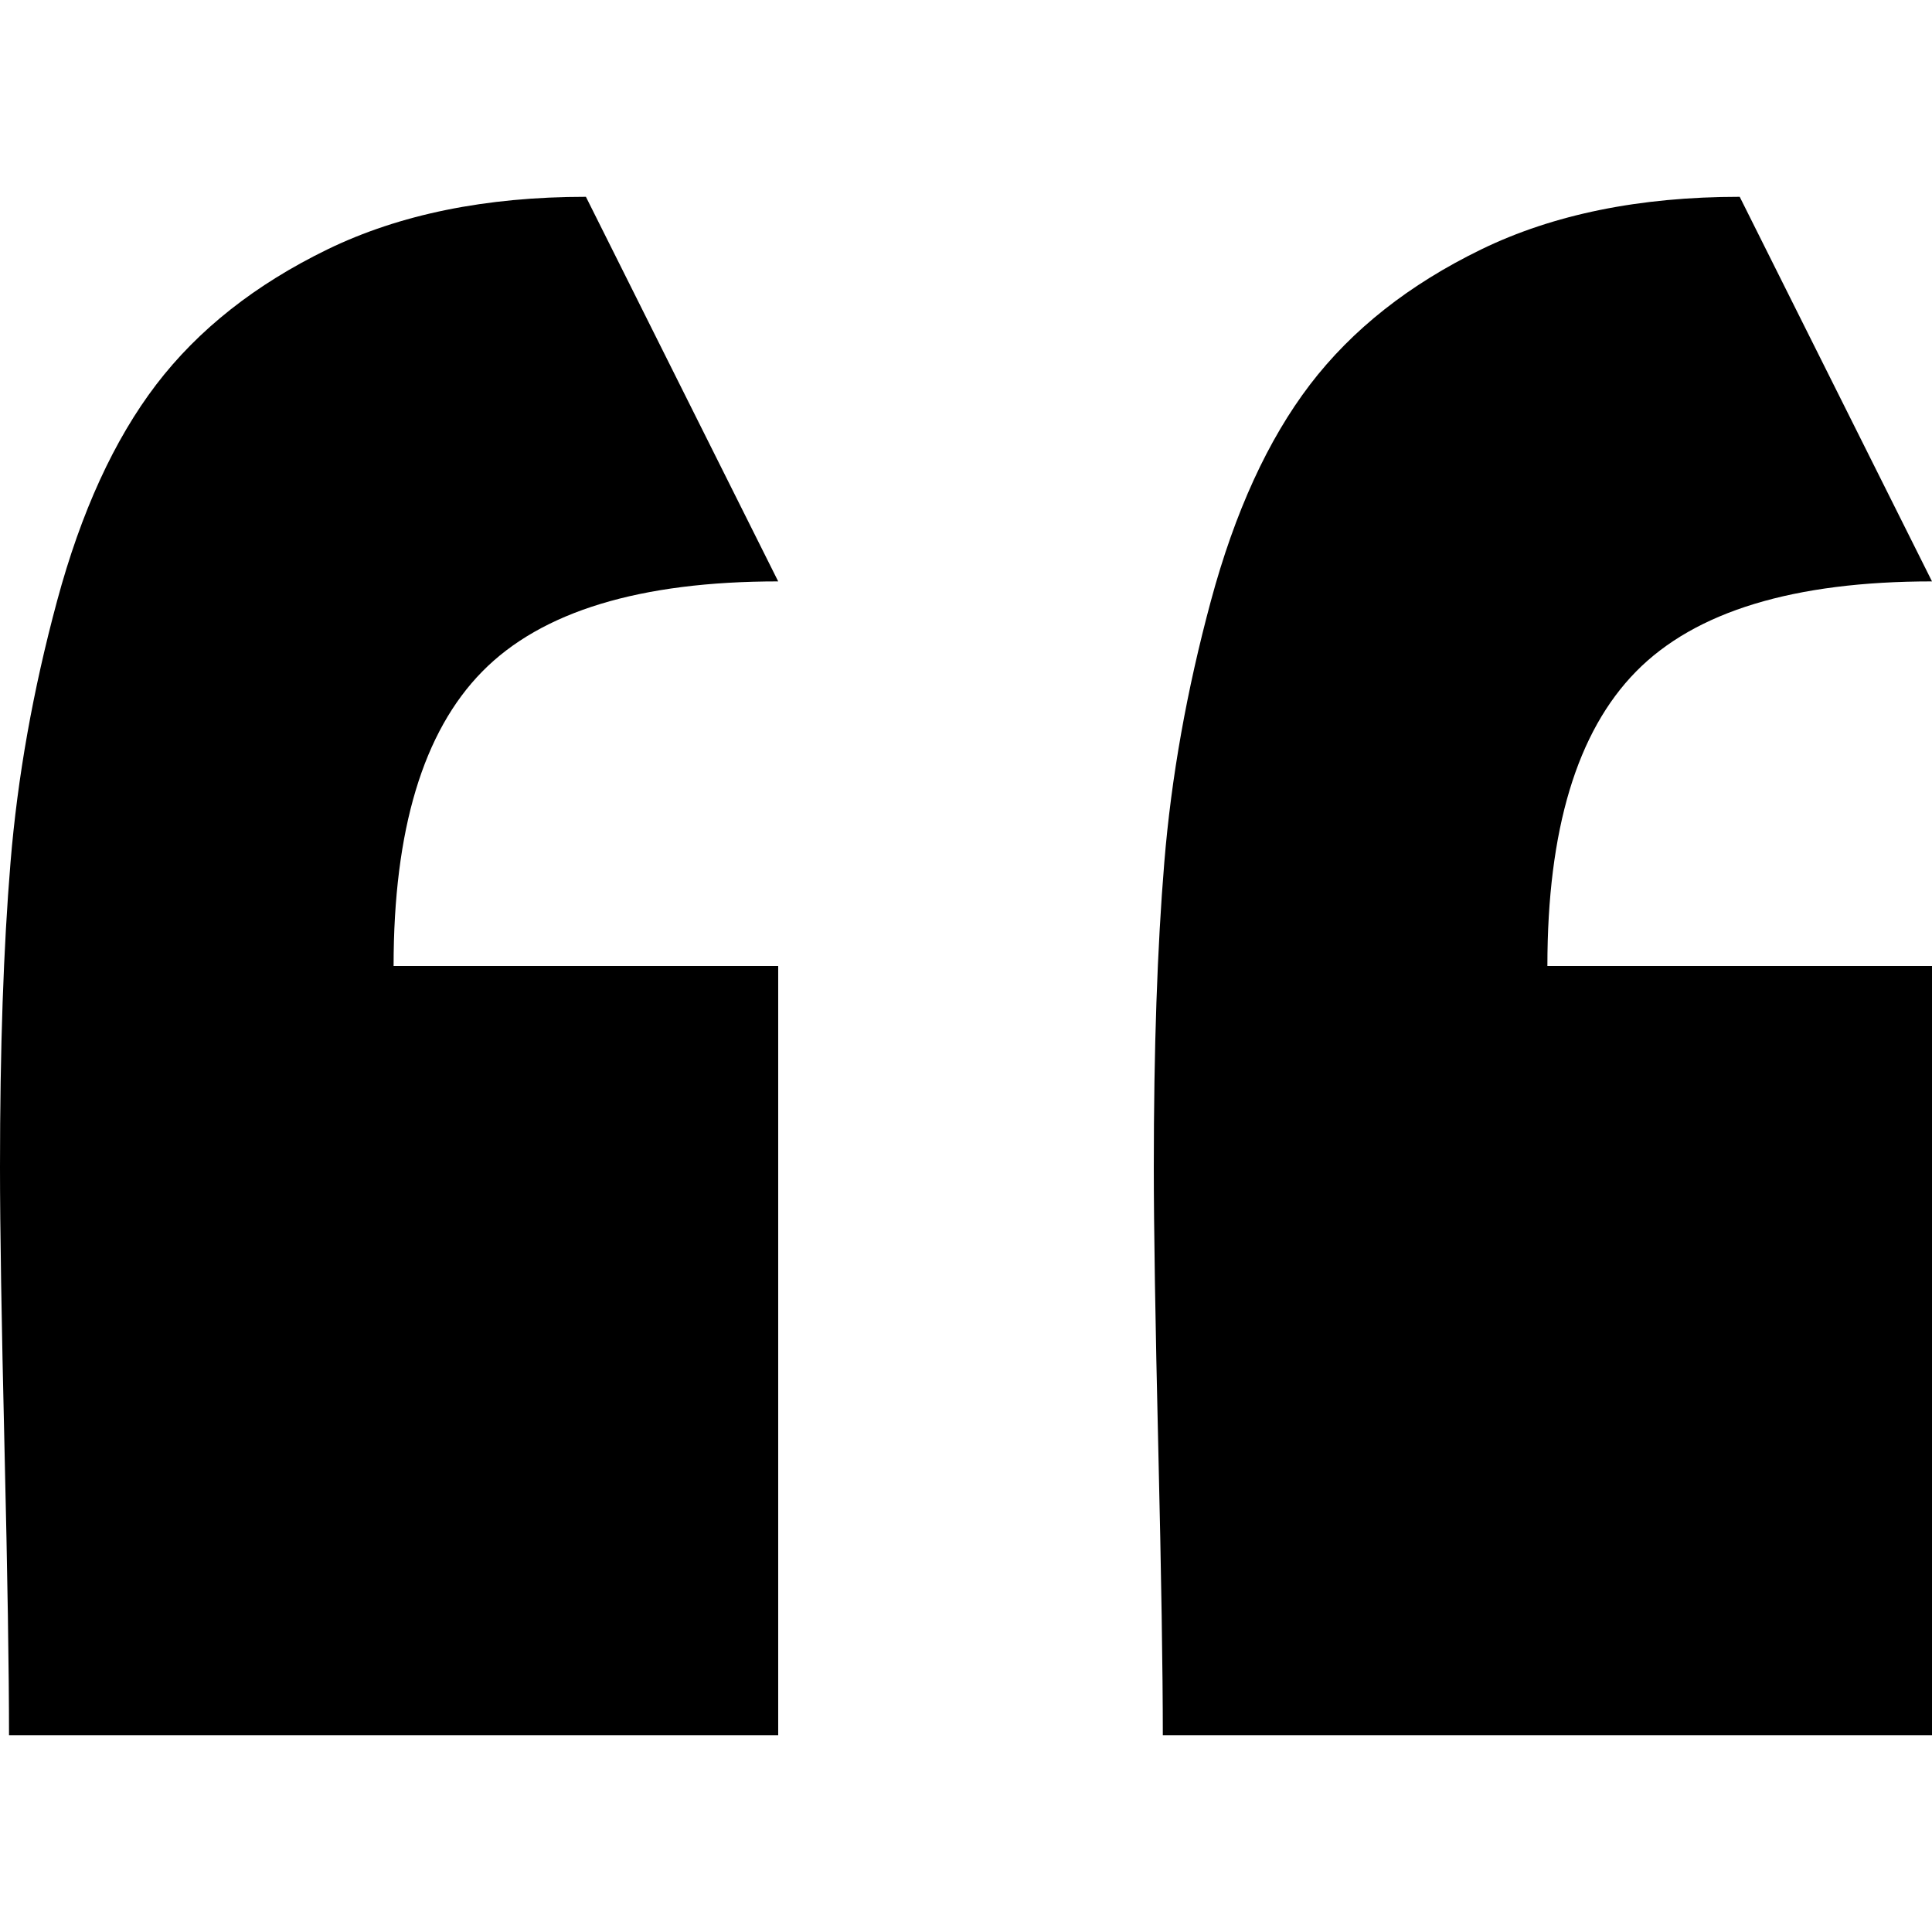
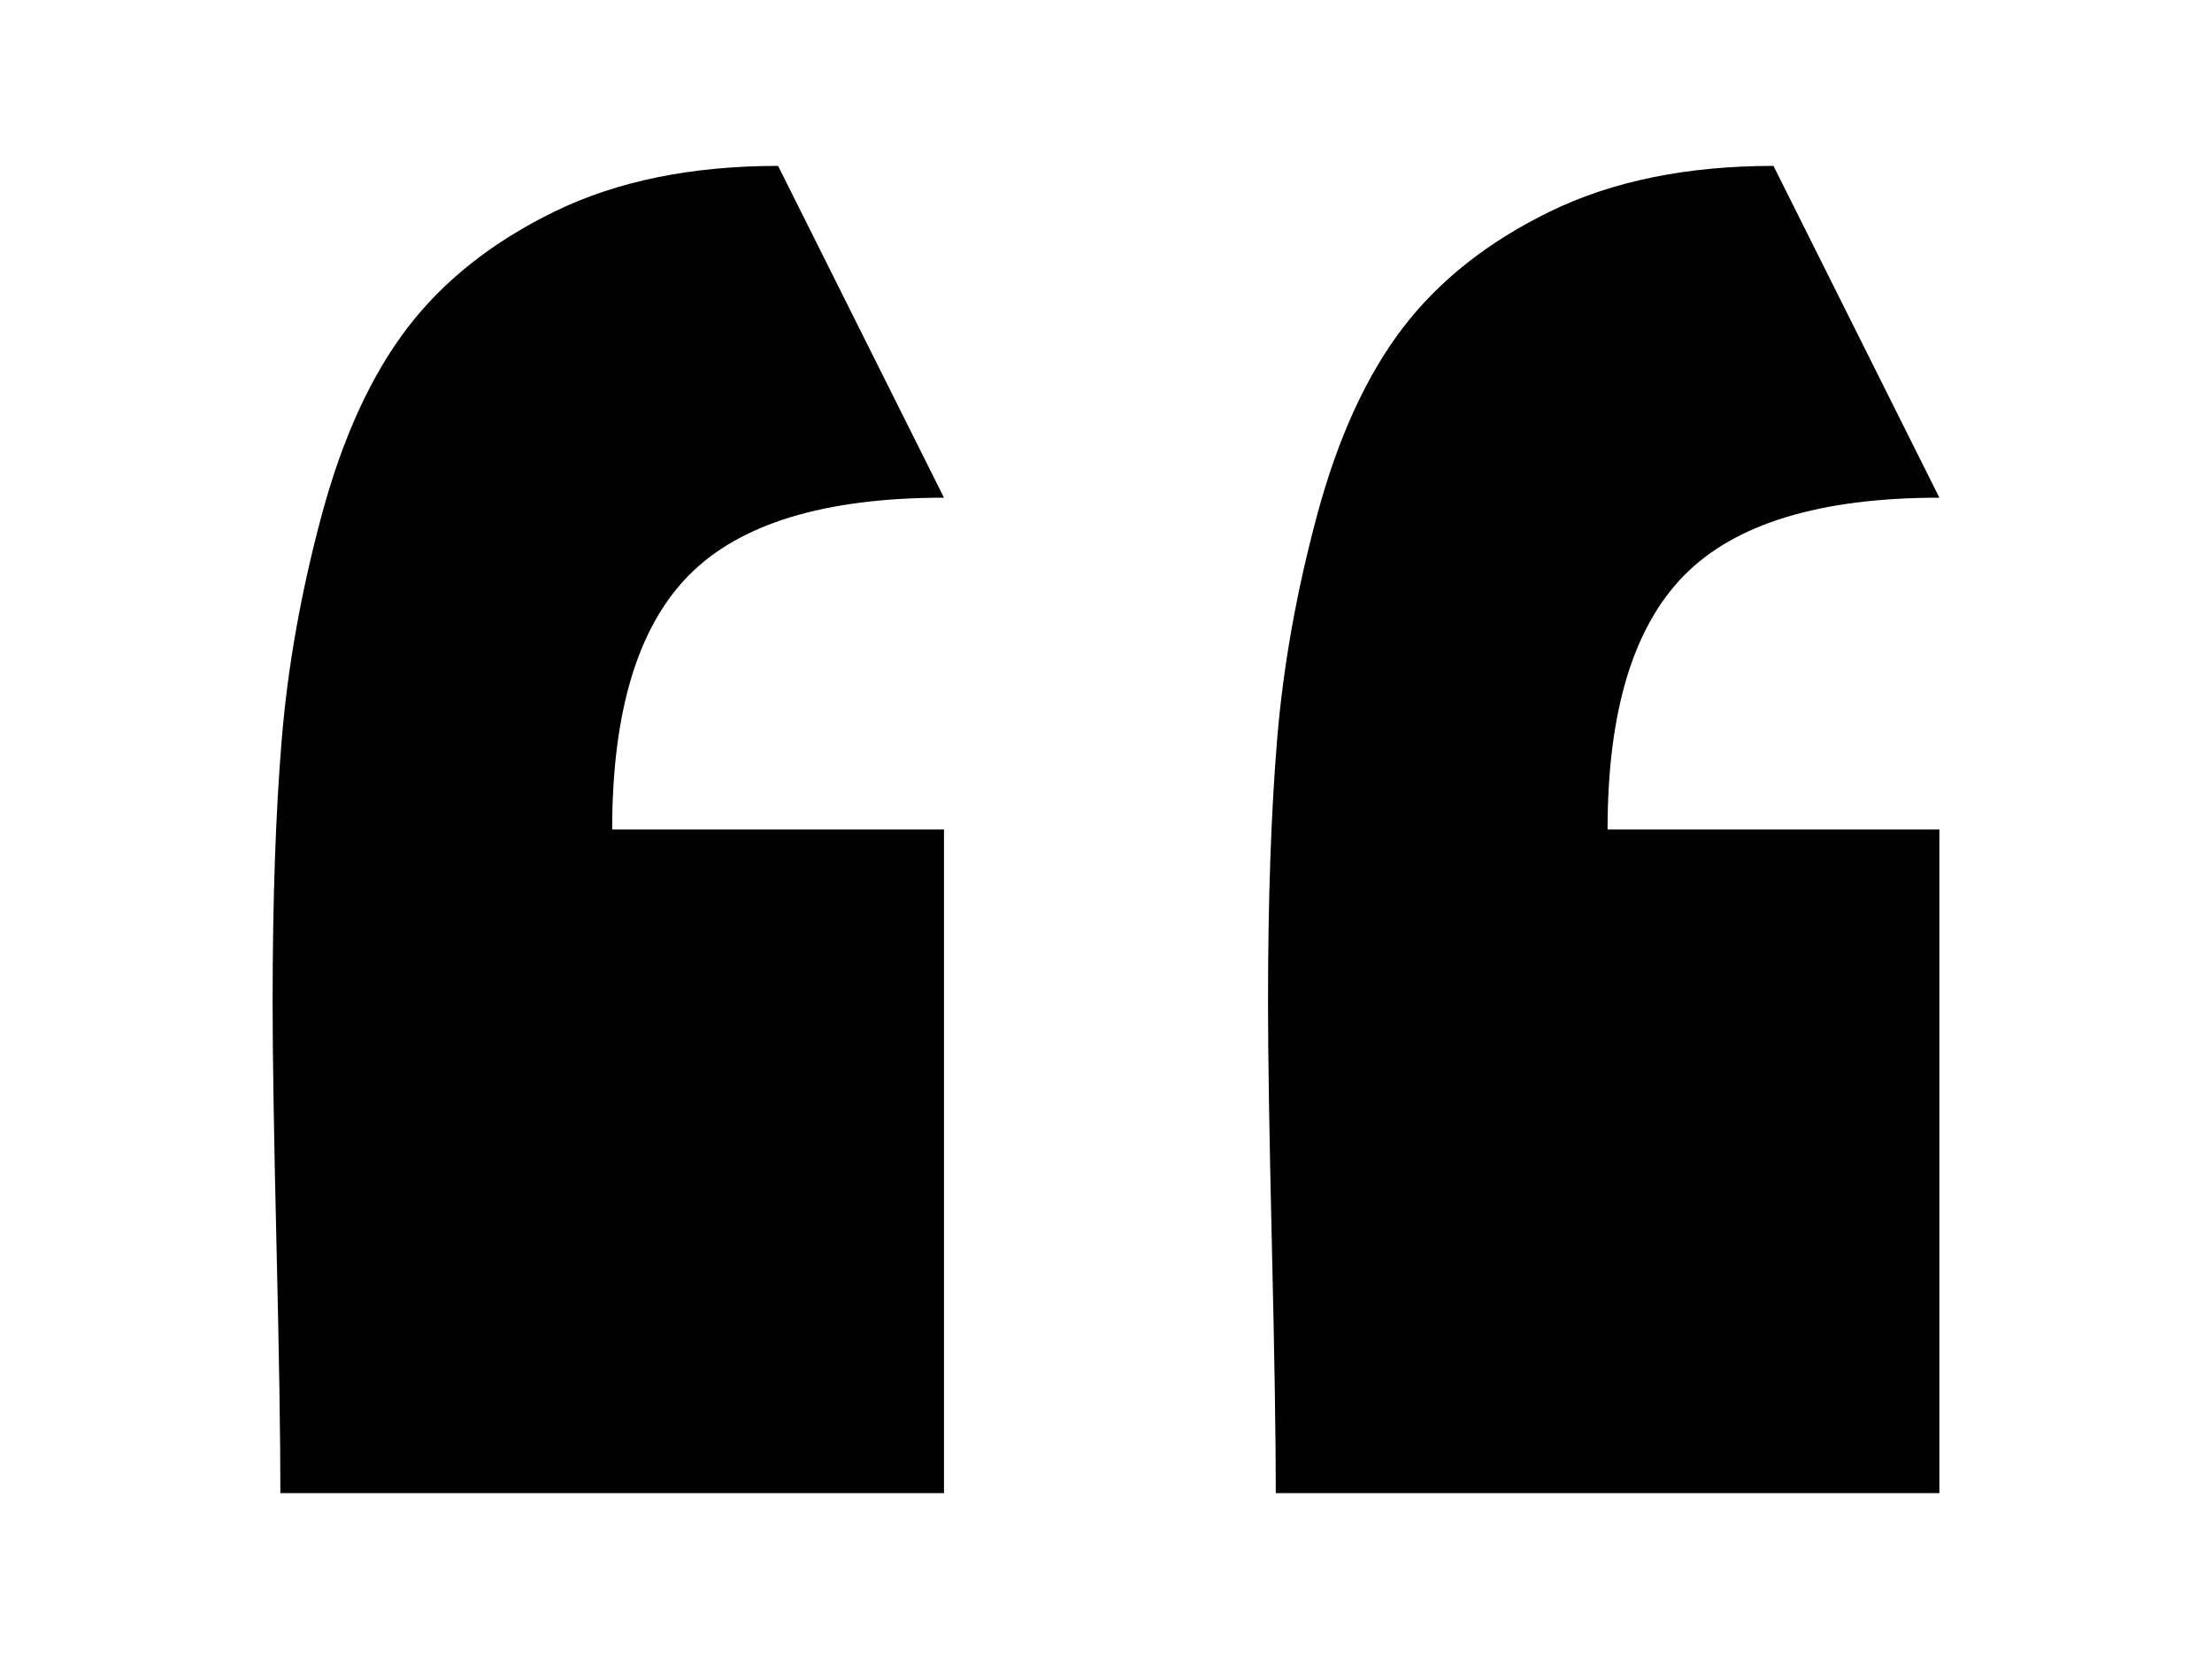
- <svg xmlns="http://www.w3.org/2000/svg" version="1.1" id="Layer_1" x="0px" y="0px" width="600px" height="600px" viewBox="0 0 600 600" enable-background="new 0 0 600 600" xml:space="preserve">
+ <svg xmlns="http://www.w3.org/2000/svg" version="1.1" id="Layer_1" x="0px" y="0px" width="1000px" height="750px" viewBox="0 0 1000 750" enable-background="new 0 0 1000 750" xml:space="preserve">
  <g>
-     <path d="M241.677,180.558L181.96,61.119c-31.113,0-57.858,5.452-80.252,16.328c-22.394,10.89-40.122,24.89-53.191,41.99   c-13.061,17.118-23.324,39.512-30.789,67.187c-7.465,27.688-12.289,54.748-14.46,81.182C1.079,294.252,0,325.822,0,362.518   c0,18.662,0.465,47.749,1.399,87.247c0.934,39.512,1.399,69.213,1.399,89.116h238.879V299.998H122.233   c0-42.297,9.175-72.783,27.534-91.445C168.109,189.887,198.749,180.558,241.677,180.558z" />
-     <path d="M508.09,208.553c18.342-18.666,48.981-27.995,91.91-27.995L540.282,61.119c-31.113,0-57.858,5.452-80.252,16.328   c-22.394,10.89-40.122,24.89-53.191,41.99c-13.061,17.118-23.324,39.512-30.789,67.187c-7.465,27.688-12.298,54.748-14.464,81.182   c-2.184,26.447-3.263,58.016-3.263,94.712c0,18.662,0.465,47.749,1.395,87.247c0.93,39.512,1.404,69.213,1.404,89.116H600V299.998   H480.556C480.556,257.701,489.731,227.215,508.09,208.553z" />
+     <path d="M426.755,224.997L351.759,74.999c-39.073,0-72.661,6.847-100.785,20.506c-28.124,13.676-50.387,31.258-66.8,52.733   c-16.403,21.498-29.292,49.621-38.667,84.377c-9.375,34.772-15.433,68.756-18.16,101.953c-2.749,33.212-4.104,72.86-4.104,118.945   c0,23.437,0.584,59.966,1.757,109.57c1.173,49.621,1.757,86.922,1.757,111.917h299.997V374.996H276.75   c0-53.119,11.522-91.405,34.579-114.842C334.364,236.714,372.843,224.997,426.755,224.997z" />
+     <path d="M761.331,260.155c23.035-23.442,61.513-35.158,115.426-35.158L801.759,74.999c-39.073,0-72.661,6.847-100.785,20.506   c-28.124,13.676-50.387,31.258-66.8,52.733c-16.403,21.498-29.292,49.621-38.667,84.377   c-9.375,34.772-15.445,68.756-18.165,101.953c-2.743,33.214-4.098,72.86-4.098,118.945c0,23.437,0.584,59.966,1.752,109.57   c1.168,49.621,1.763,86.922,1.763,111.917h299.996V374.996H726.752C726.752,321.878,738.275,283.592,761.331,260.155z" />
  </g>
</svg>
